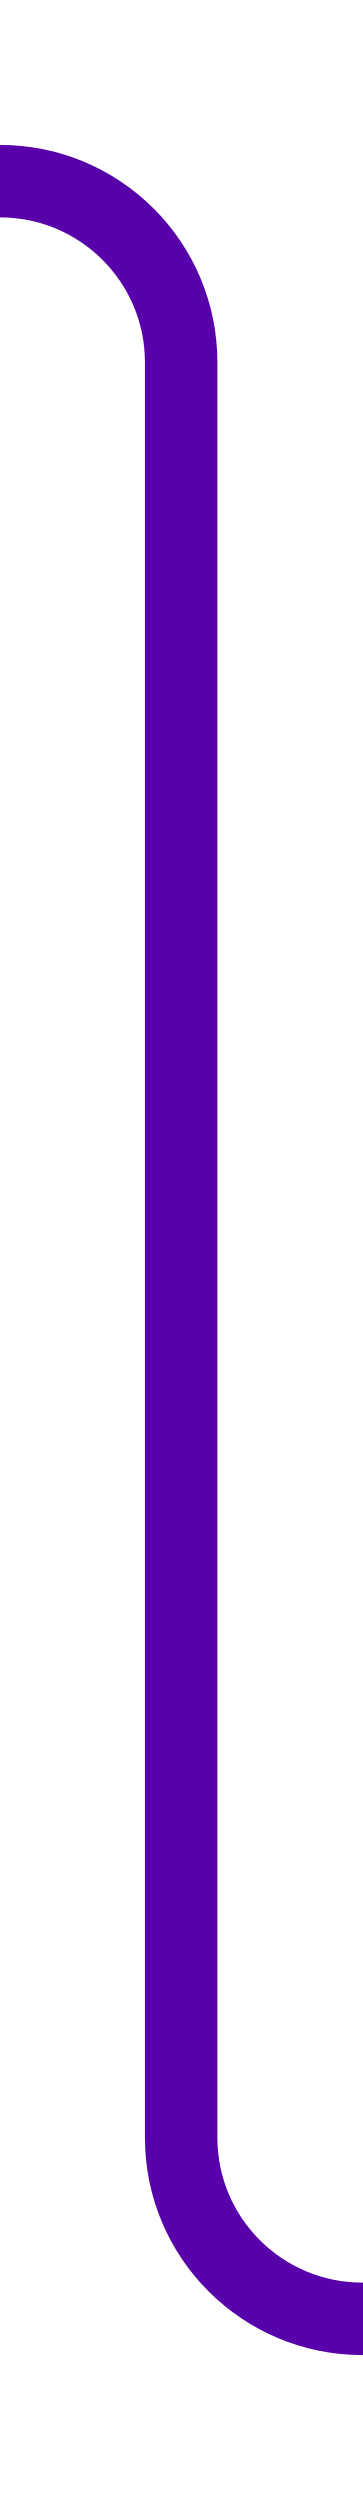
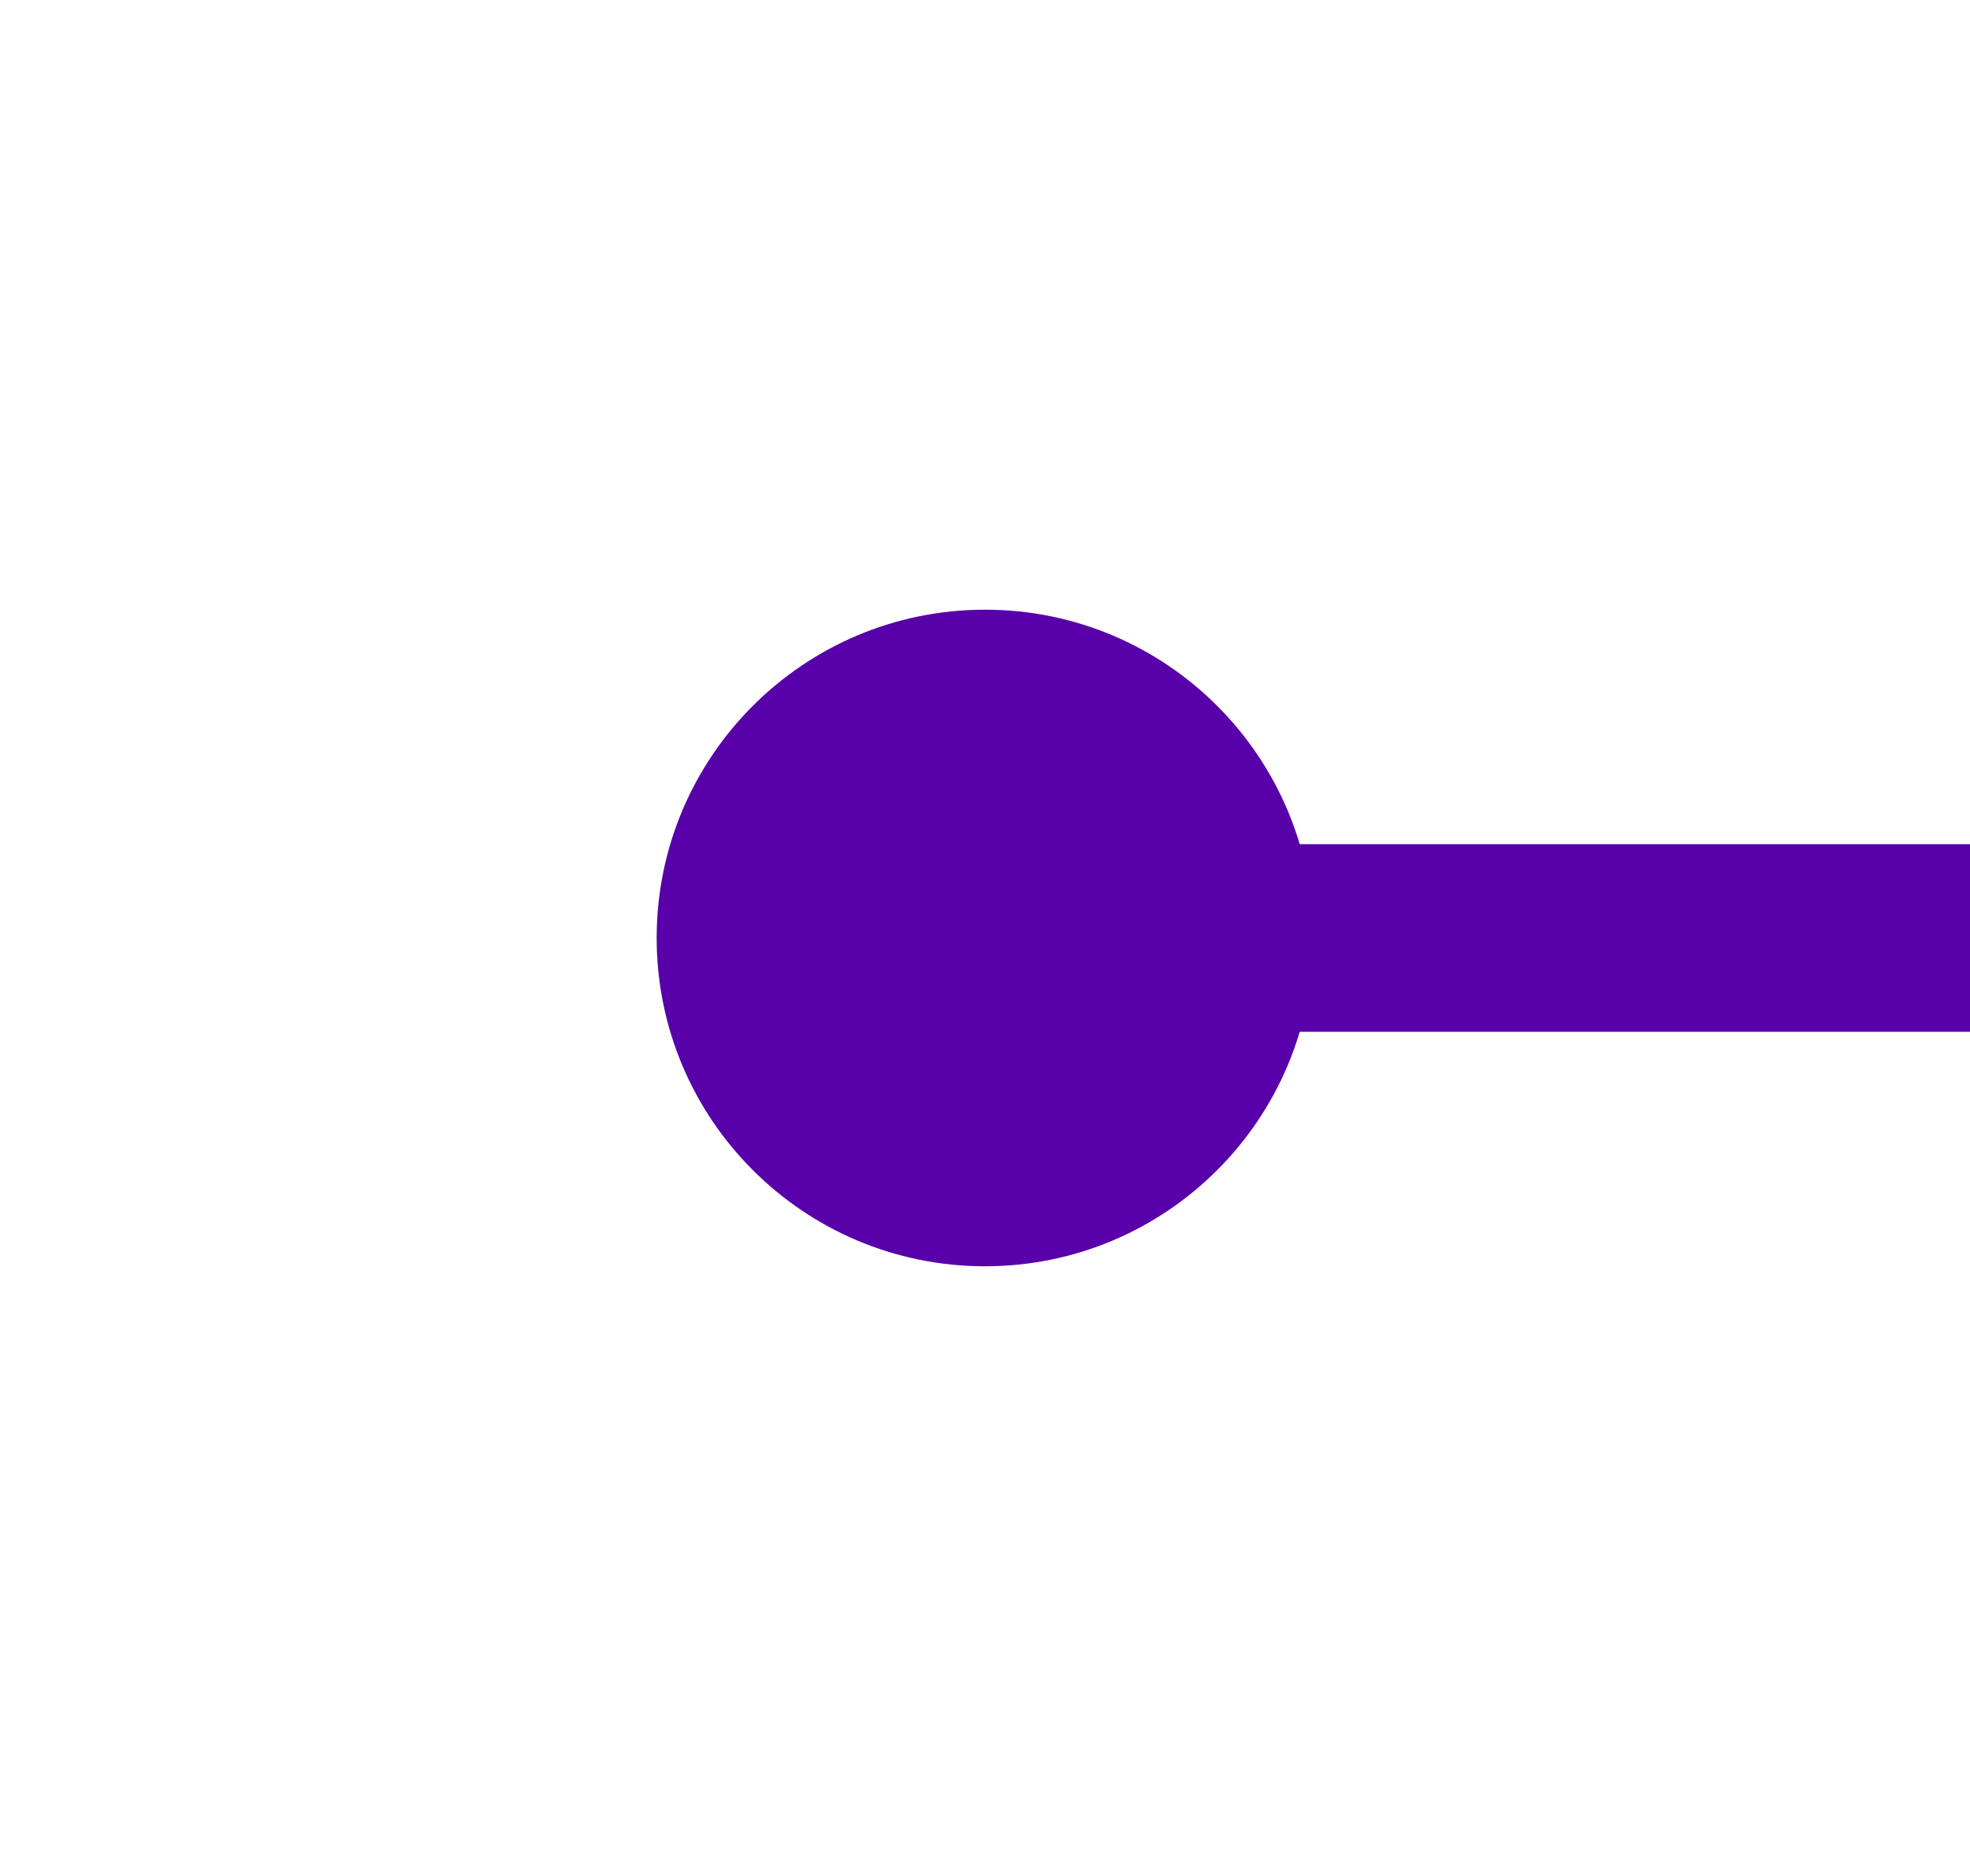
- <svg xmlns="http://www.w3.org/2000/svg" version="1.1" width="10px" height="69px" preserveAspectRatio="xMidYMin meet" viewBox="692 851 8 69">
-   <path d="M 665 856  L 691 856  A 5 5 0 0 1 696 861 L 696 910  A 5 5 0 0 0 701 915 L 727 915  " stroke-width="2" stroke-dasharray="0" stroke="rgba(88, 0, 170, 1)" fill="none" class="stroke" />
-   <path d="M 666.5 852.5  A 3.5 3.5 0 0 0 663 856 A 3.5 3.5 0 0 0 666.5 859.5 A 3.5 3.5 0 0 0 670 856 A 3.5 3.5 0 0 0 666.5 852.5 Z M 726 922.6  L 733 915  L 726 907.4  L 726 922.6  Z " fill-rule="nonzero" fill="rgba(88, 0, 170, 1)" stroke="none" class="fill" />
+ <svg xmlns="http://www.w3.org/2000/svg" version="1.1" width="21px" height="20px" preserveAspectRatio="xMinYMid meet" viewBox="1302 1433 21 18">
+   <path d="M 1311 1442  L 1379 1442  " stroke-width="2" stroke-dasharray="0" stroke="rgba(88, 0, 170, 1)" fill="none" class="stroke" />
+   <path d="M 1312.5 1438.5  A 3.5 3.5 0 0 0 1309 1442 A 3.5 3.5 0 0 0 1312.5 1445.5 A 3.5 3.5 0 0 0 1316 1442 A 3.5 3.5 0 0 0 1312.5 1438.5 Z M 1378 1449.6  L 1385 1442  L 1378 1434.4  L 1378 1449.6  Z " fill-rule="nonzero" fill="rgba(88, 0, 170, 1)" stroke="none" class="fill" />
</svg>
